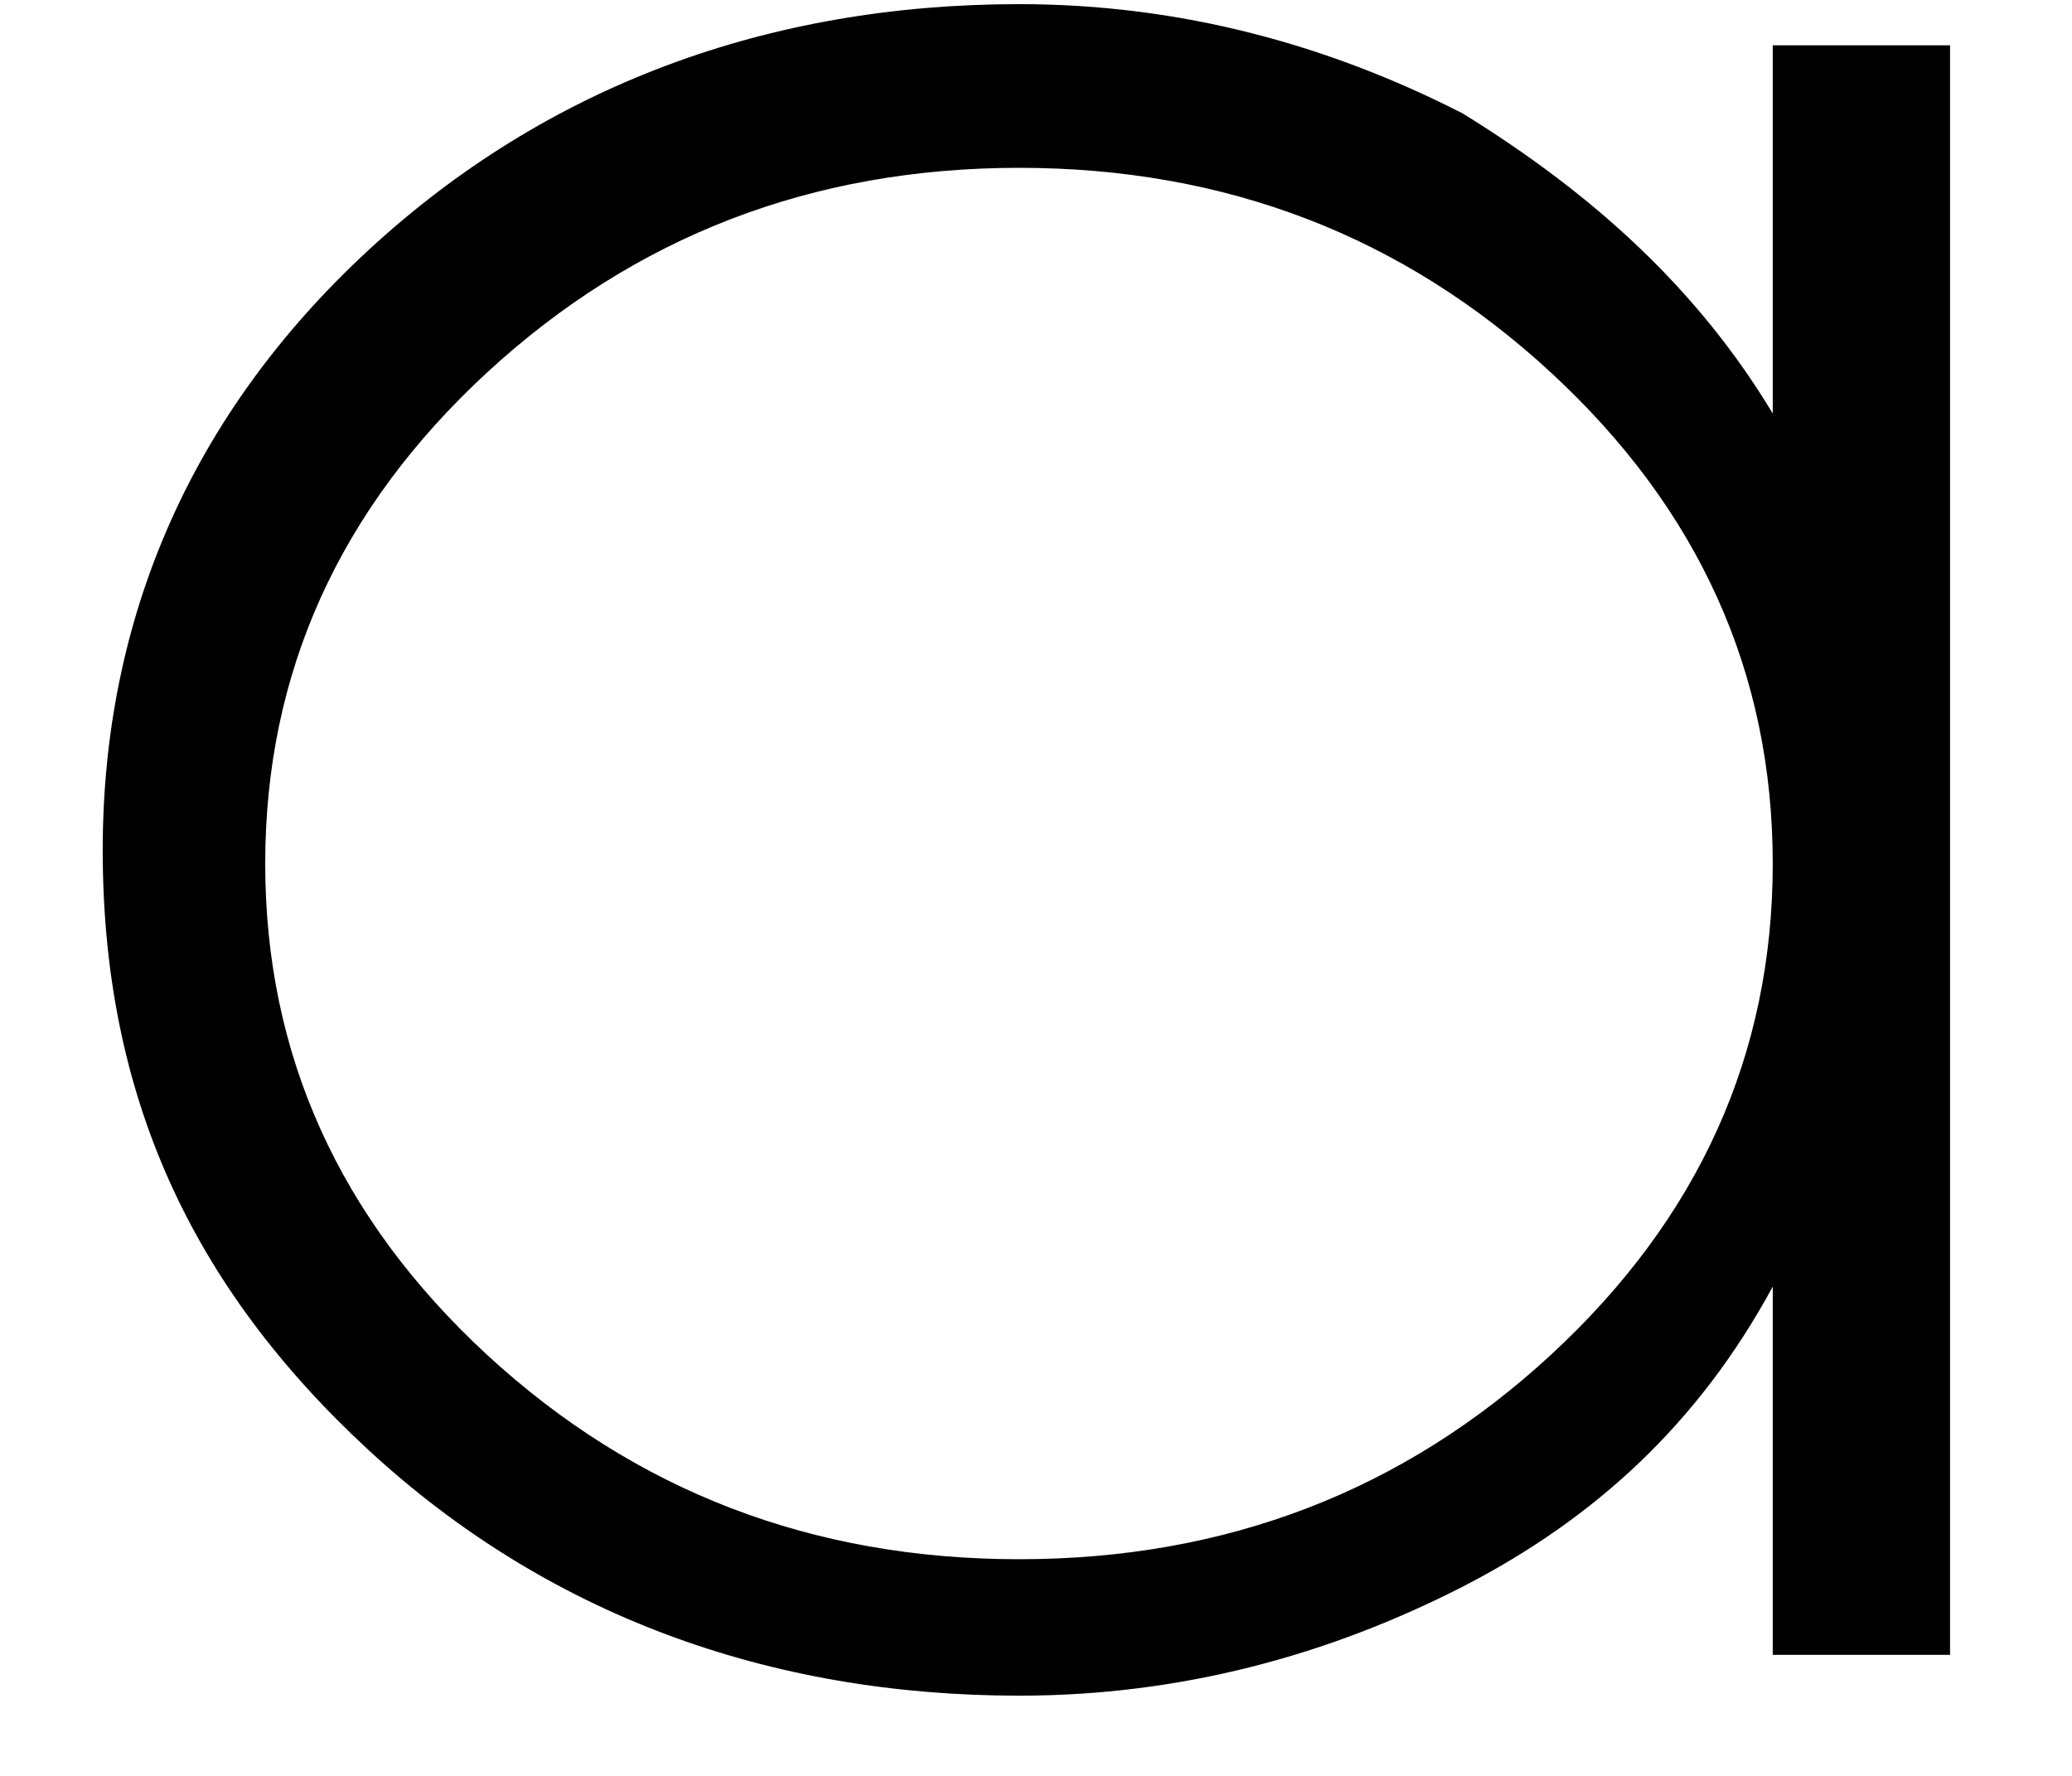
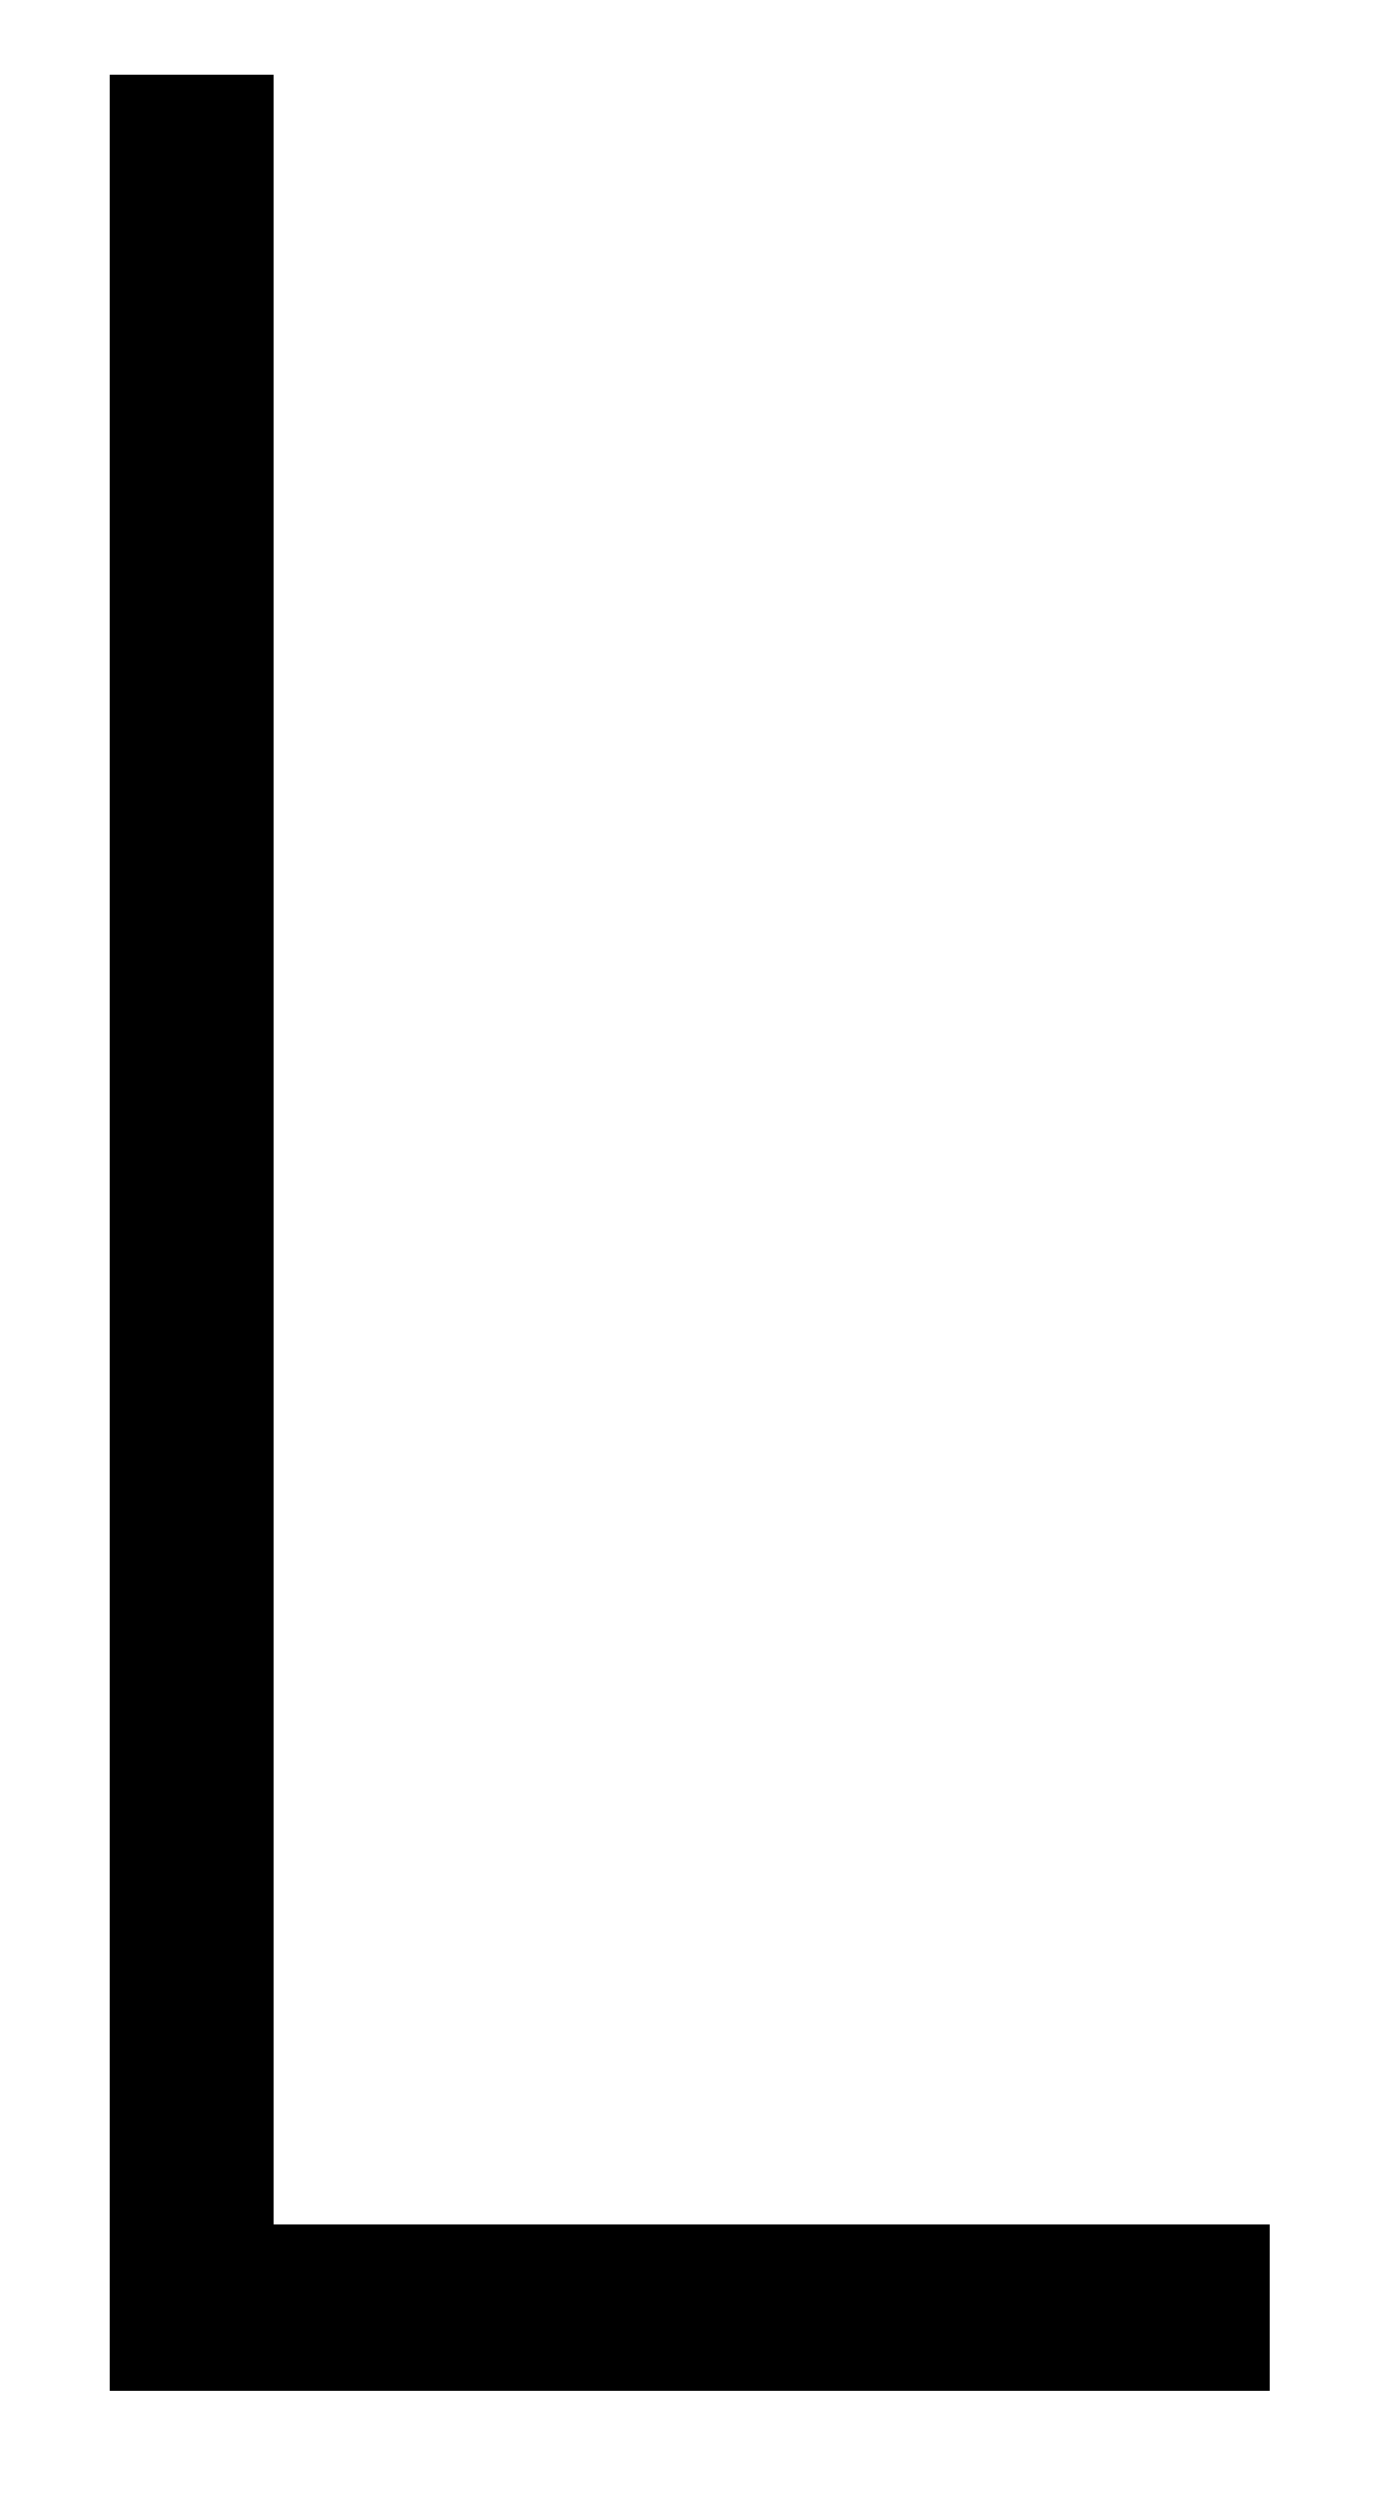
- <svg xmlns="http://www.w3.org/2000/svg" version="1.1" width="7px" height="6px">
-   <g transform="matrix(1 0 0 1 -153 -62 )">
-     <path d="M 5.989 0.153  L 5.989 1.397  C 5.739 0.982  5.39 0.66  4.941 0.383  C 4.491 0.153  3.992 0.014  3.443 0.014  C 2.594 0.014  1.845 0.291  1.246 0.844  C 0.647 1.397  0.347 2.088  0.347 2.872  C 0.347 3.701  0.647 4.347  1.246 4.9  C 1.845 5.453  2.594 5.729  3.443 5.729  C 3.992 5.729  4.491 5.591  4.941 5.361  C 5.39 5.13  5.739 4.808  5.989 4.347  L 5.989 5.591  L 6.588 5.591  L 6.588 0.153  L 5.989 0.153  Z M 5.989 2.918  C 5.989 3.563  5.739 4.116  5.24 4.577  C 4.741 5.038  4.142 5.268  3.443 5.268  C 2.744 5.268  2.145 5.038  1.645 4.577  C 1.146 4.116  0.896 3.563  0.896 2.918  C 0.896 2.273  1.146 1.72  1.645 1.259  C 2.145 0.798  2.744 0.567  3.443 0.567  C 4.142 0.567  4.741 0.798  5.24 1.259  C 5.739 1.72  5.989 2.273  5.989 2.918  Z " fill-rule="nonzero" fill="#000000" stroke="none" transform="matrix(1 0 0 1 153 62 )" />
+ <svg xmlns="http://www.w3.org/2000/svg" version="1.1" width="5px" height="9px">
+   <g transform="matrix(1 0 0 1 -127 -59 )">
+     <path d="M 0.985 8.008  L 0.985 0.269  L 0.395 0.269  L 0.395 8.607  L 4.571 8.607  L 4.571 8.008  L 0.985 8.008  Z " fill-rule="nonzero" fill="#000000" stroke="none" transform="matrix(1 0 0 1 127 59 )" />
  </g>
</svg>
